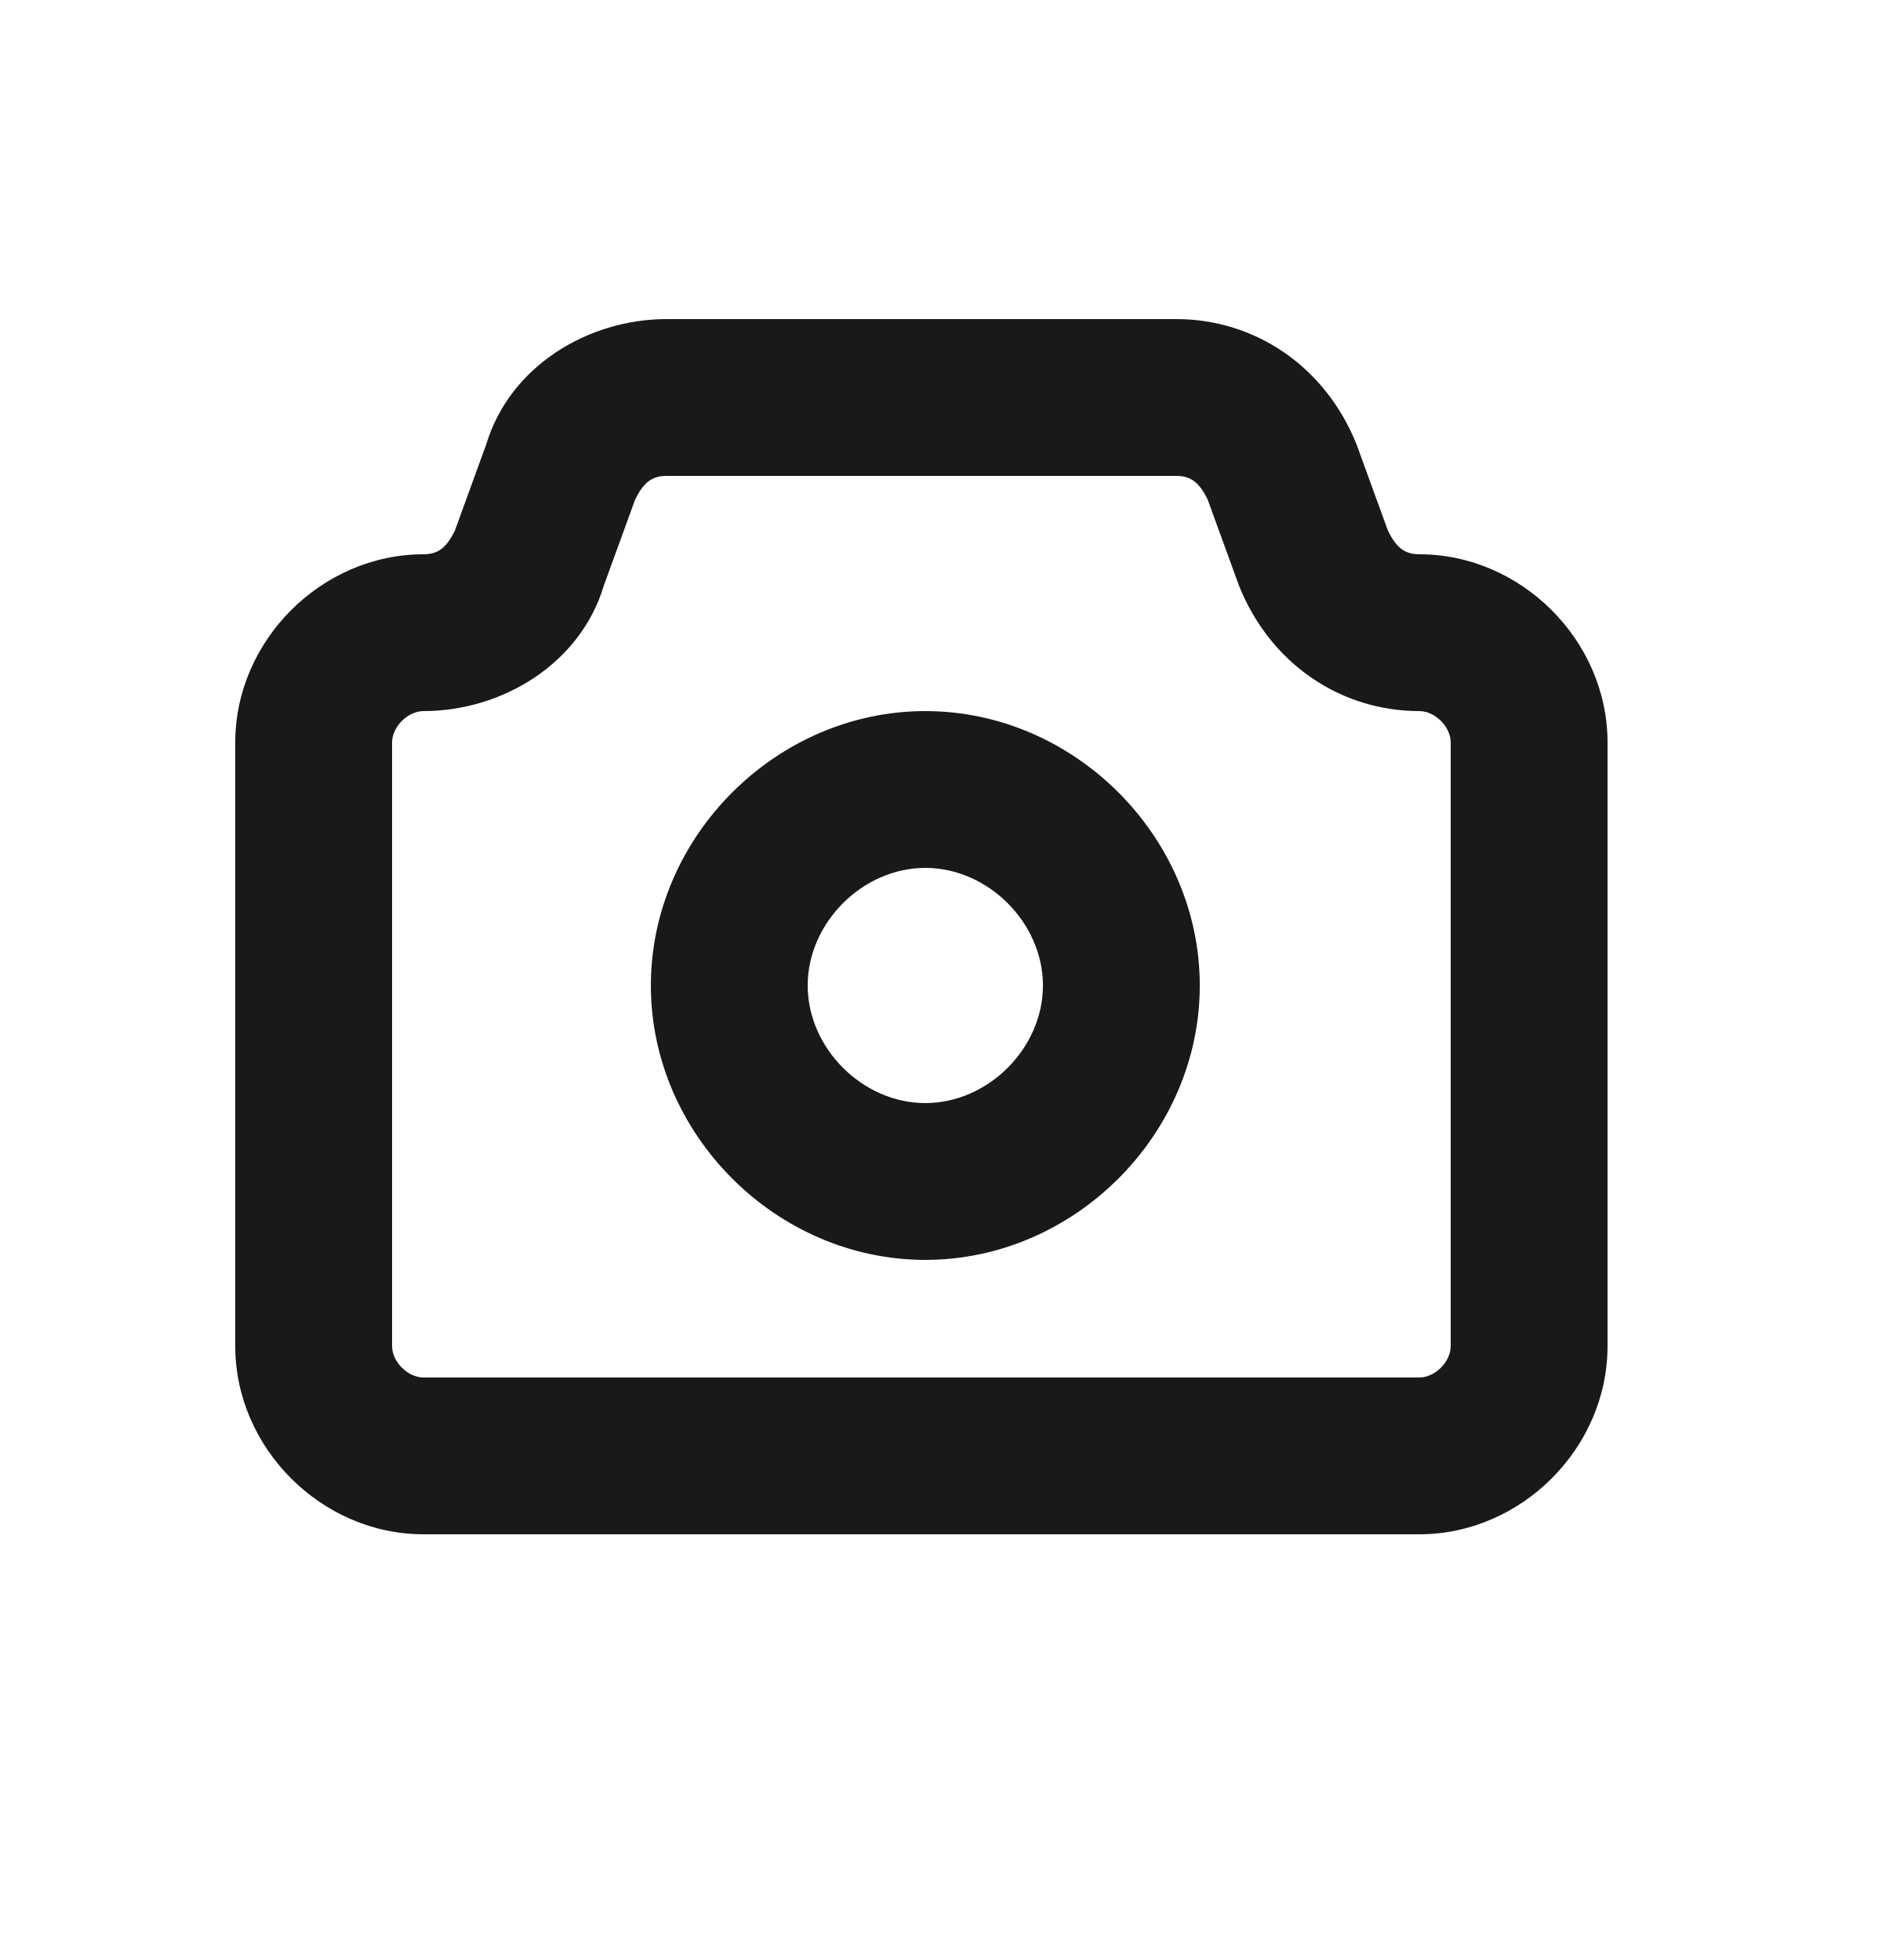
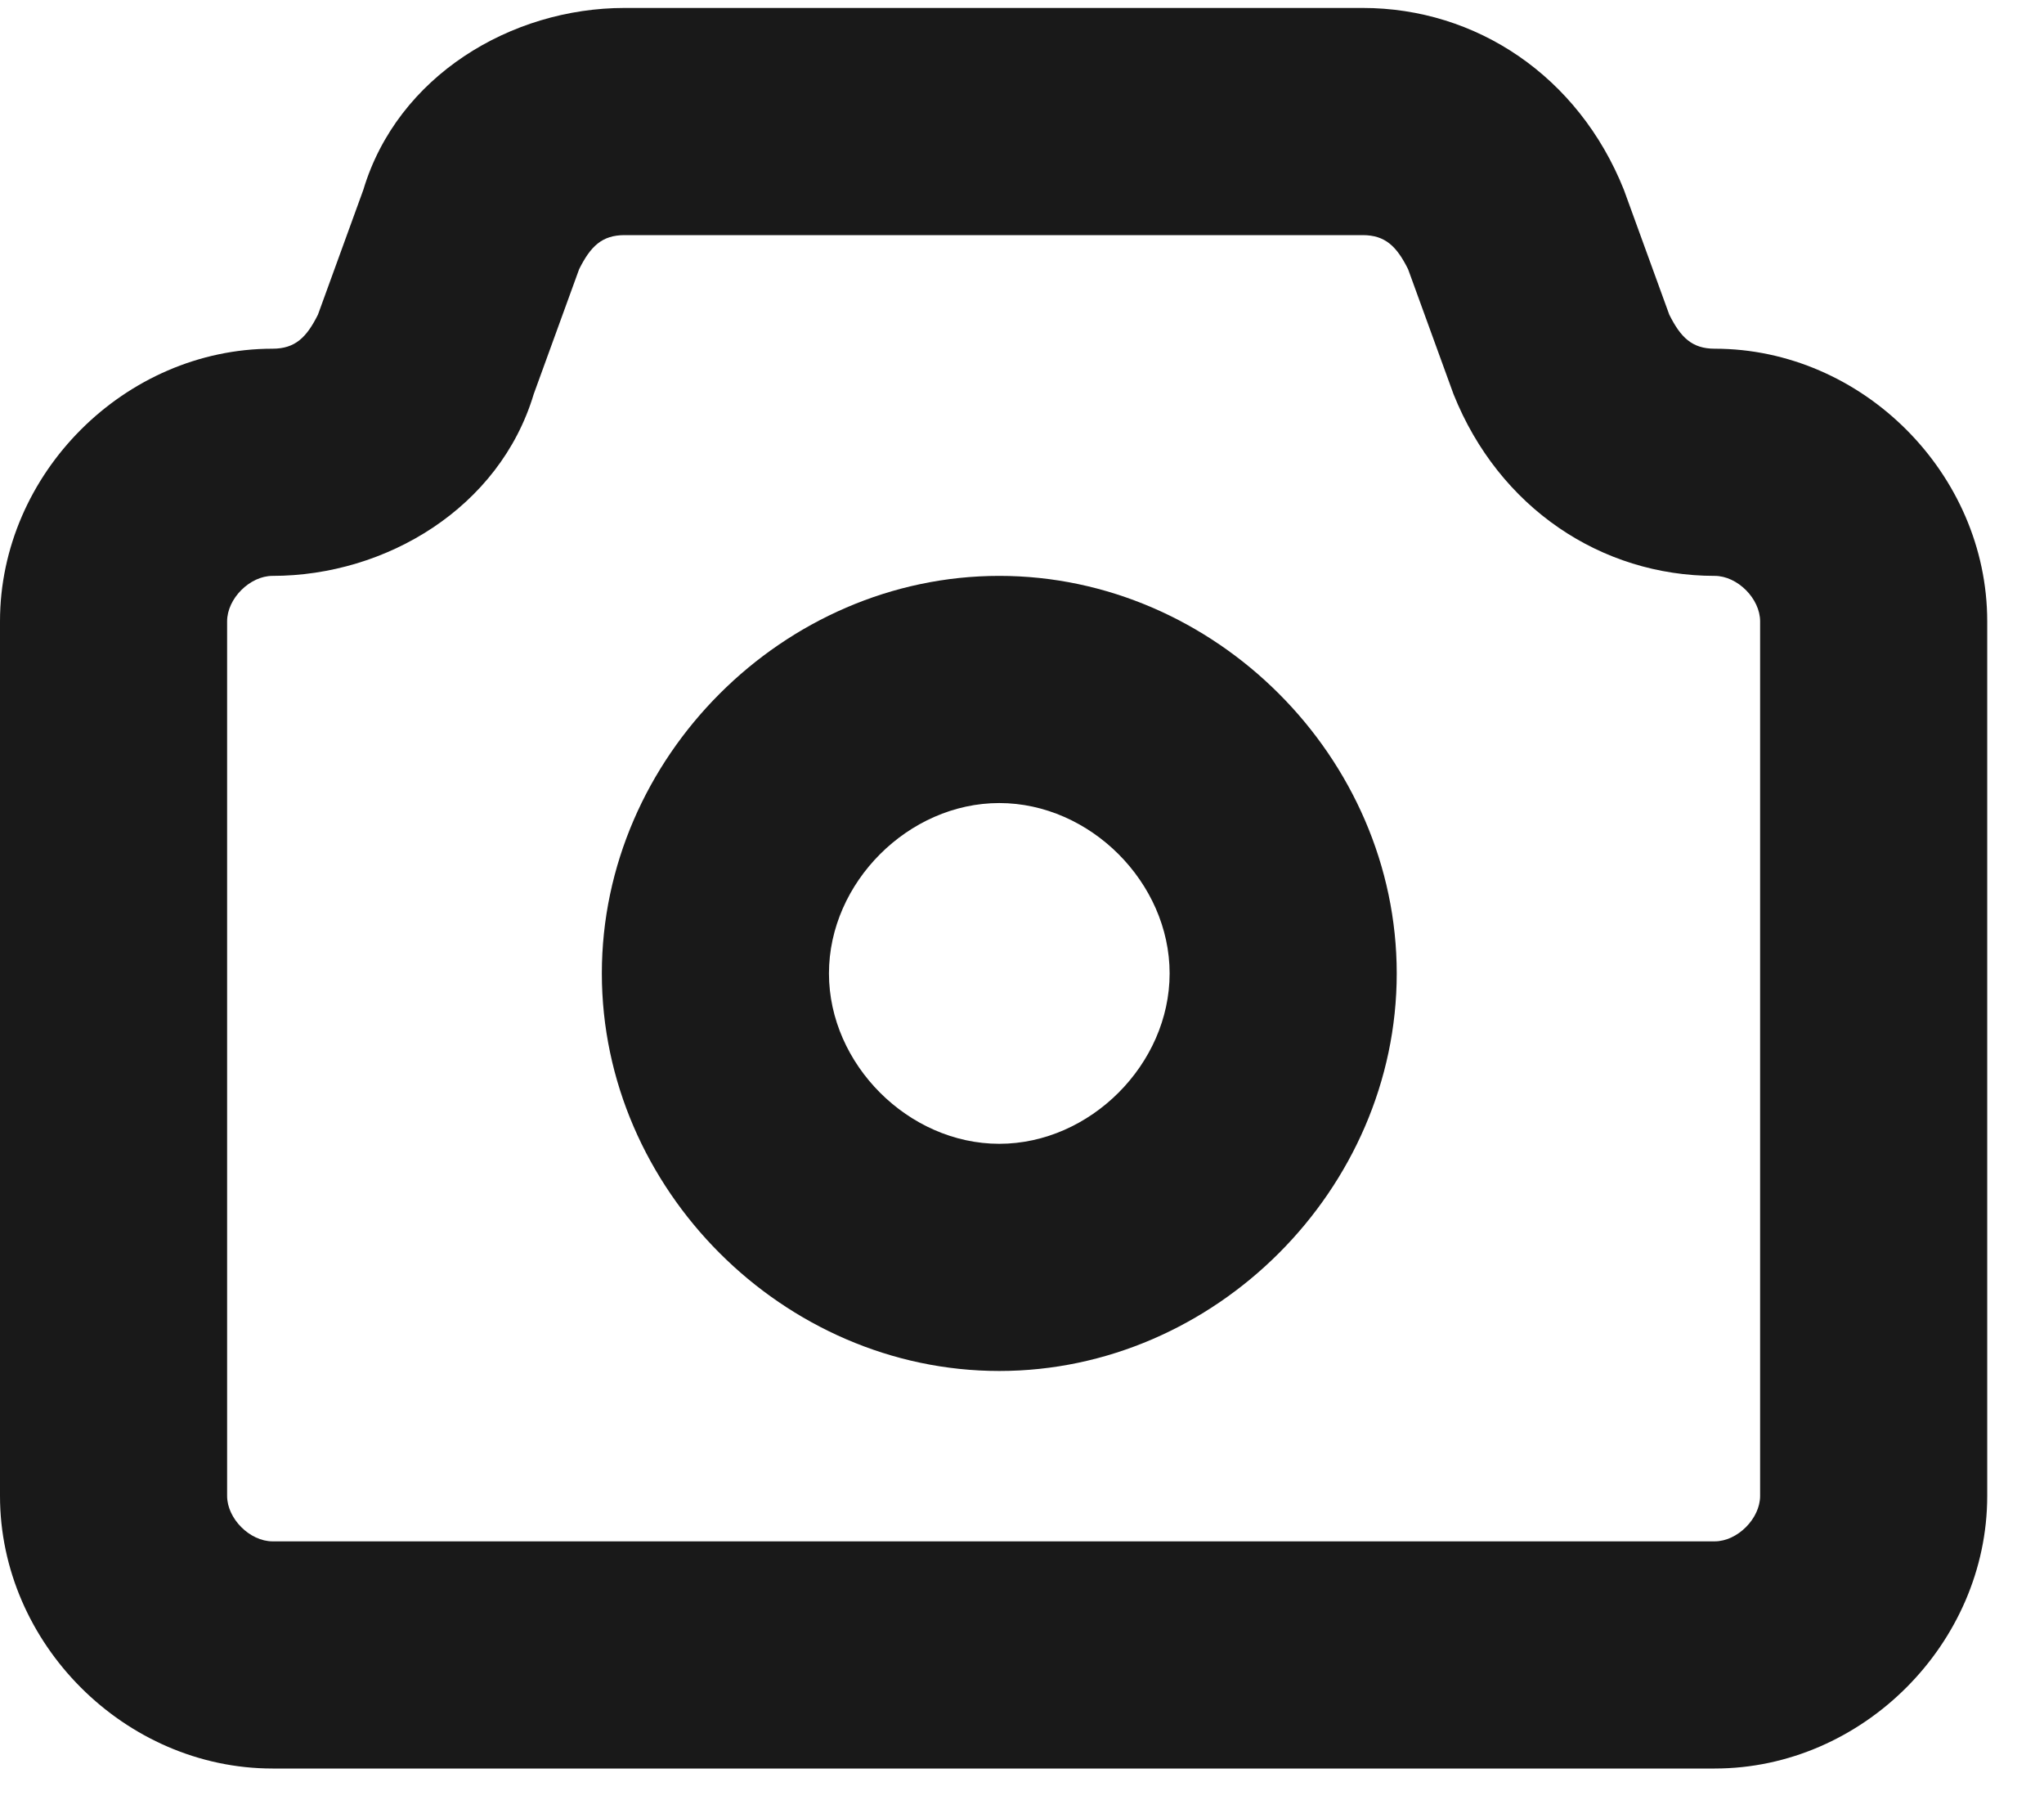
- <svg xmlns="http://www.w3.org/2000/svg" width="24" height="25" viewBox="0 0 24 25" fill="none">
-   <path d="M18.1 19.57H5.4C4.1 19.57 3 18.47 3 17.17V9.47C3 8.17 4.1 7.07 5.4 7.07C5.6 7.07 5.7 6.97 5.8 6.77L6.2 5.67C6.5 4.67 7.5 4.07 8.5 4.07H15C16 4.07 16.9 4.67 17.3 5.67L17.7 6.77C17.8 6.97 17.9 7.07 18.1 7.07C19.4 7.07 20.5 8.17 20.5 9.47V17.17C20.5 18.47 19.4 19.57 18.1 19.57ZM8.5 6.07C8.3 6.07 8.2 6.17 8.1 6.37L7.7 7.47C7.4 8.47 6.4 9.07 5.4 9.07C5.2 9.07 5 9.27 5 9.47V17.17C5 17.37 5.2 17.57 5.4 17.57H18.1C18.3 17.57 18.5 17.37 18.5 17.17V9.47C18.5 9.27 18.3 9.07 18.1 9.07C17.1 9.07 16.2 8.47 15.8 7.47L15.4 6.37C15.3 6.17 15.2 6.07 15 6.07H8.5Z" fill="#191919" />
-   <path d="M11.8 16.07C9.9 16.07 8.3 14.47 8.3 12.57C8.3 10.67 9.9 9.07 11.8 9.07C13.7 9.07 15.3 10.67 15.3 12.57C15.3 14.47 13.7 16.07 11.8 16.07ZM11.8 11.07C11 11.07 10.3 11.77 10.3 12.57C10.3 13.37 11 14.07 11.8 14.07C12.6 14.07 13.3 13.37 13.3 12.57C13.3 11.77 12.6 11.07 11.8 11.07Z" fill="#191919" />
+ <svg xmlns="http://www.w3.org/2000/svg" width="18" height="16" viewBox="0 0 18 16" fill="none">
+   <path d="M15.1 15.57H2.4C1.1 15.57 0 14.47 0 13.17V5.47C0 4.17 1.1 3.07 2.4 3.07C2.6 3.07 2.7 2.97 2.8 2.77L3.2 1.67C3.5 0.67 4.5 0.07 5.5 0.07H12C13 0.07 13.9 0.67 14.3 1.67L14.7 2.77C14.8 2.97 14.9 3.07 15.1 3.07C16.4 3.07 17.5 4.17 17.5 5.47V13.17C17.5 14.47 16.4 15.57 15.1 15.57ZM5.5 2.07C5.3 2.07 5.2 2.17 5.1 2.37L4.7 3.47C4.4 4.47 3.4 5.07 2.4 5.07C2.2 5.07 2 5.27 2 5.47V13.17C2 13.37 2.2 13.57 2.4 13.57H15.1C15.3 13.57 15.5 13.37 15.5 13.17V5.47C15.5 5.27 15.3 5.07 15.1 5.07C14.1 5.07 13.2 4.47 12.8 3.47L12.4 2.37C12.3 2.17 12.2 2.07 12 2.07H5.5V2.07Z" fill="#191919" />
+   <path d="M8.8 12.07C6.9 12.07 5.3 10.47 5.3 8.57C5.3 6.67 6.9 5.07 8.8 5.07C10.7 5.07 12.3 6.67 12.3 8.57C12.3 10.47 10.7 12.07 8.8 12.07ZM8.8 7.07C8 7.07 7.3 7.77 7.3 8.57C7.3 9.37 8 10.07 8.8 10.07C9.6 10.07 10.3 9.37 10.3 8.57C10.3 7.77 9.6 7.07 8.8 7.07Z" fill="#191919" />
</svg>
